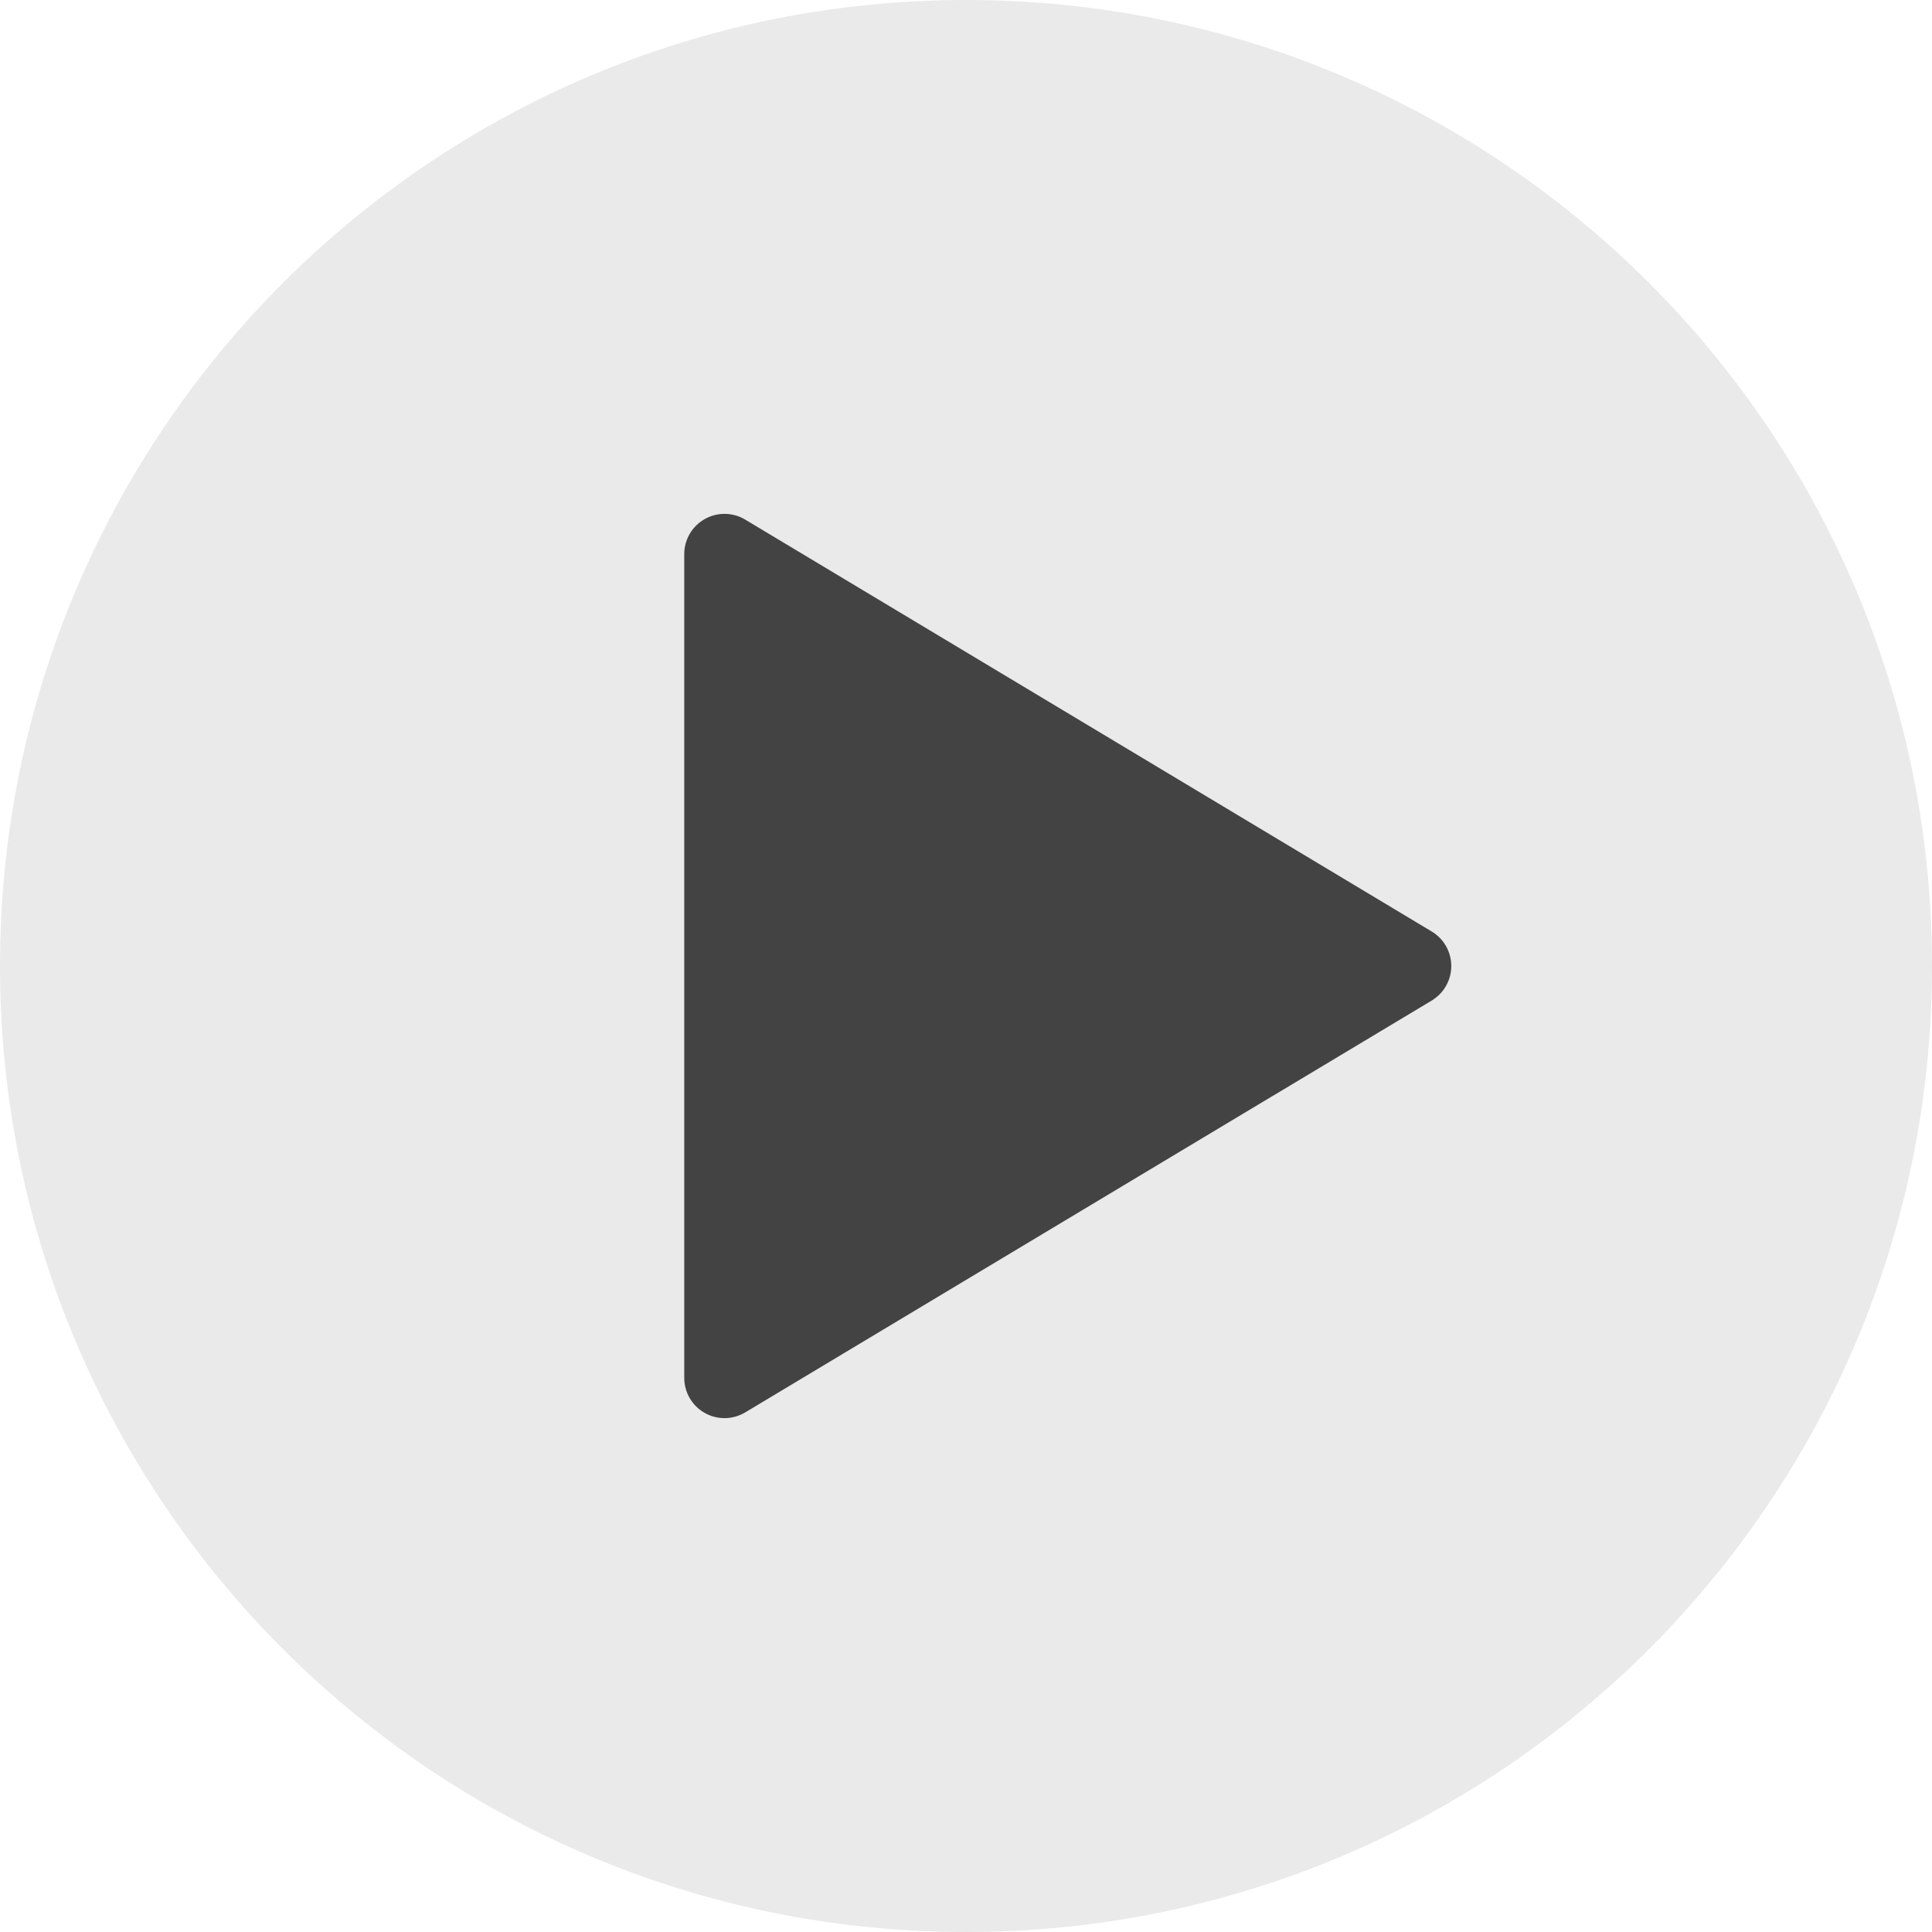
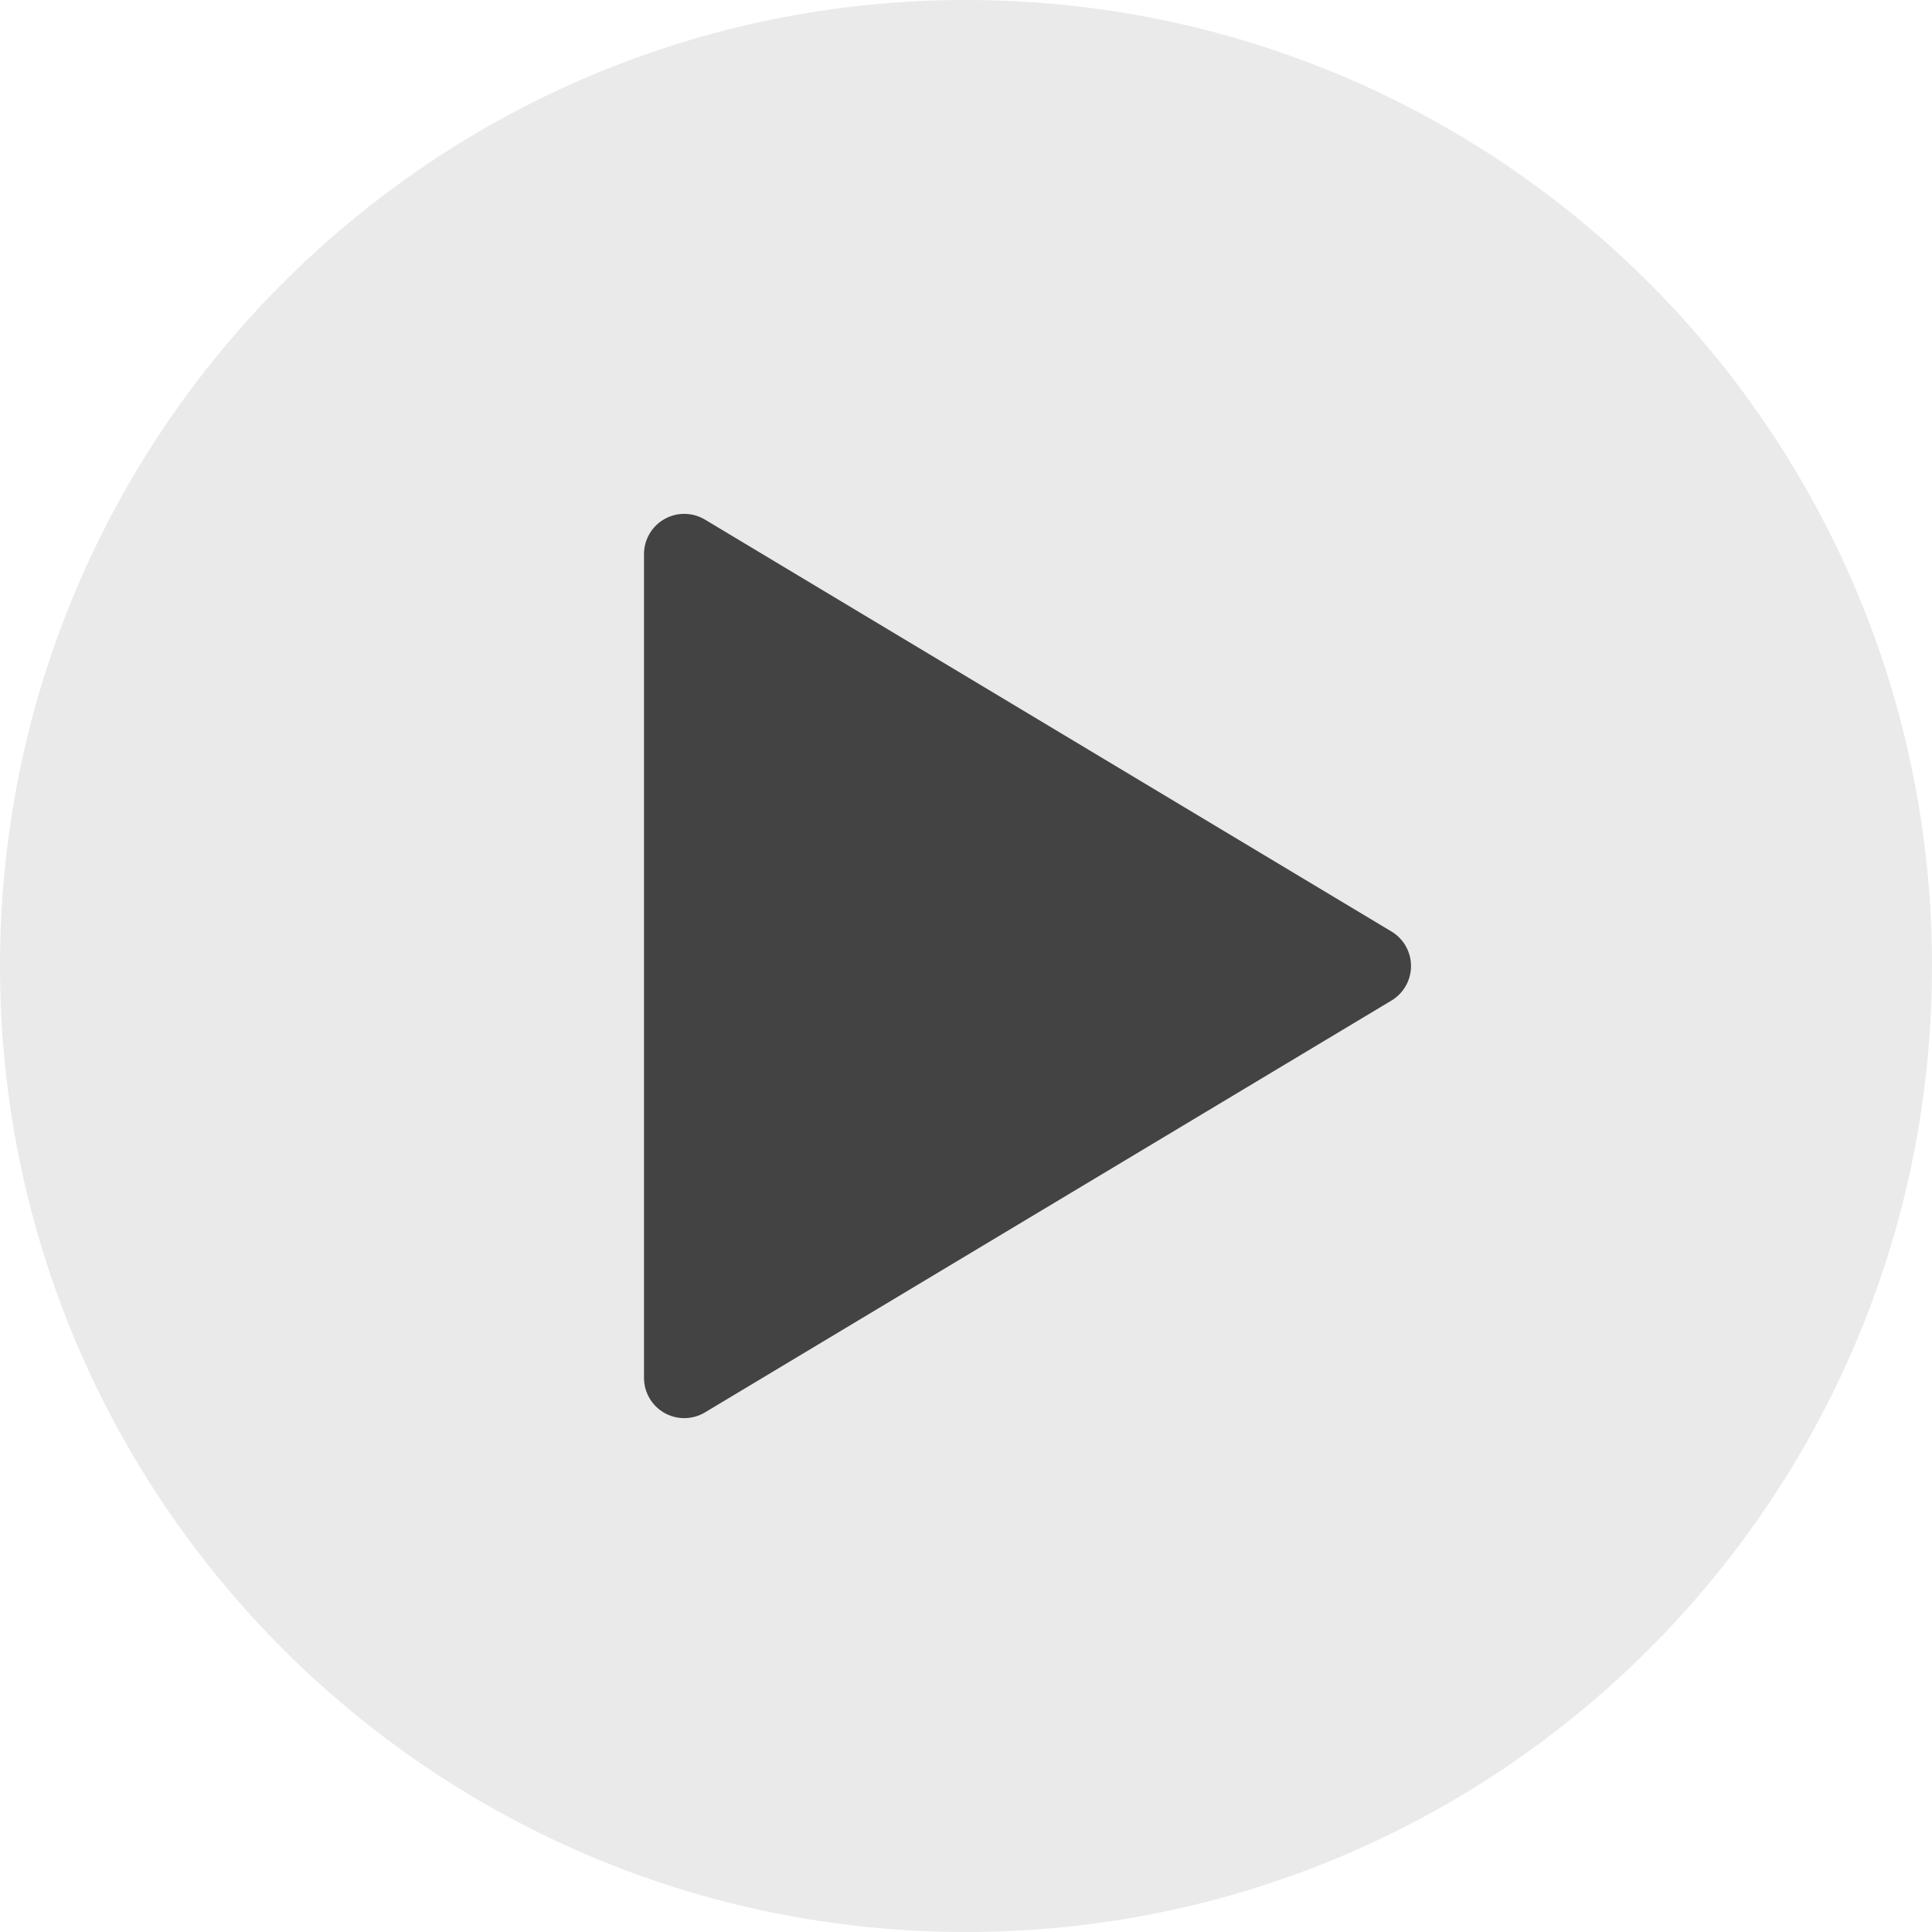
<svg xmlns="http://www.w3.org/2000/svg" width="48" height="48" viewBox="0 0 48 48">
  <g id="play" transform="translate(-440 -679)">
    <circle id="Ellipse_1" data-name="Ellipse 1" cx="24" cy="24" r="24" transform="translate(440 679)" fill="#eaeaea" />
-     <path id="Polygon_1" data-name="Polygon 1" d="M11.143,1.429a1,1,0,0,1,1.715,0L23.091,18.486A1,1,0,0,1,22.234,20H1.766a1,1,0,0,1-.857-1.514Z" transform="translate(477 691) rotate(90)" fill="#434343" />
+     <path id="Polygon_1" data-name="Polygon 1" d="M11.143,1.429a1,1,0,0,1,1.715,0L23.091,18.486A1,1,0,0,1,22.234,20H1.766a1,1,0,0,1-.857-1.514Z" transform="translate(476 691) rotate(90)" fill="#434343" />
  </g>
</svg>
